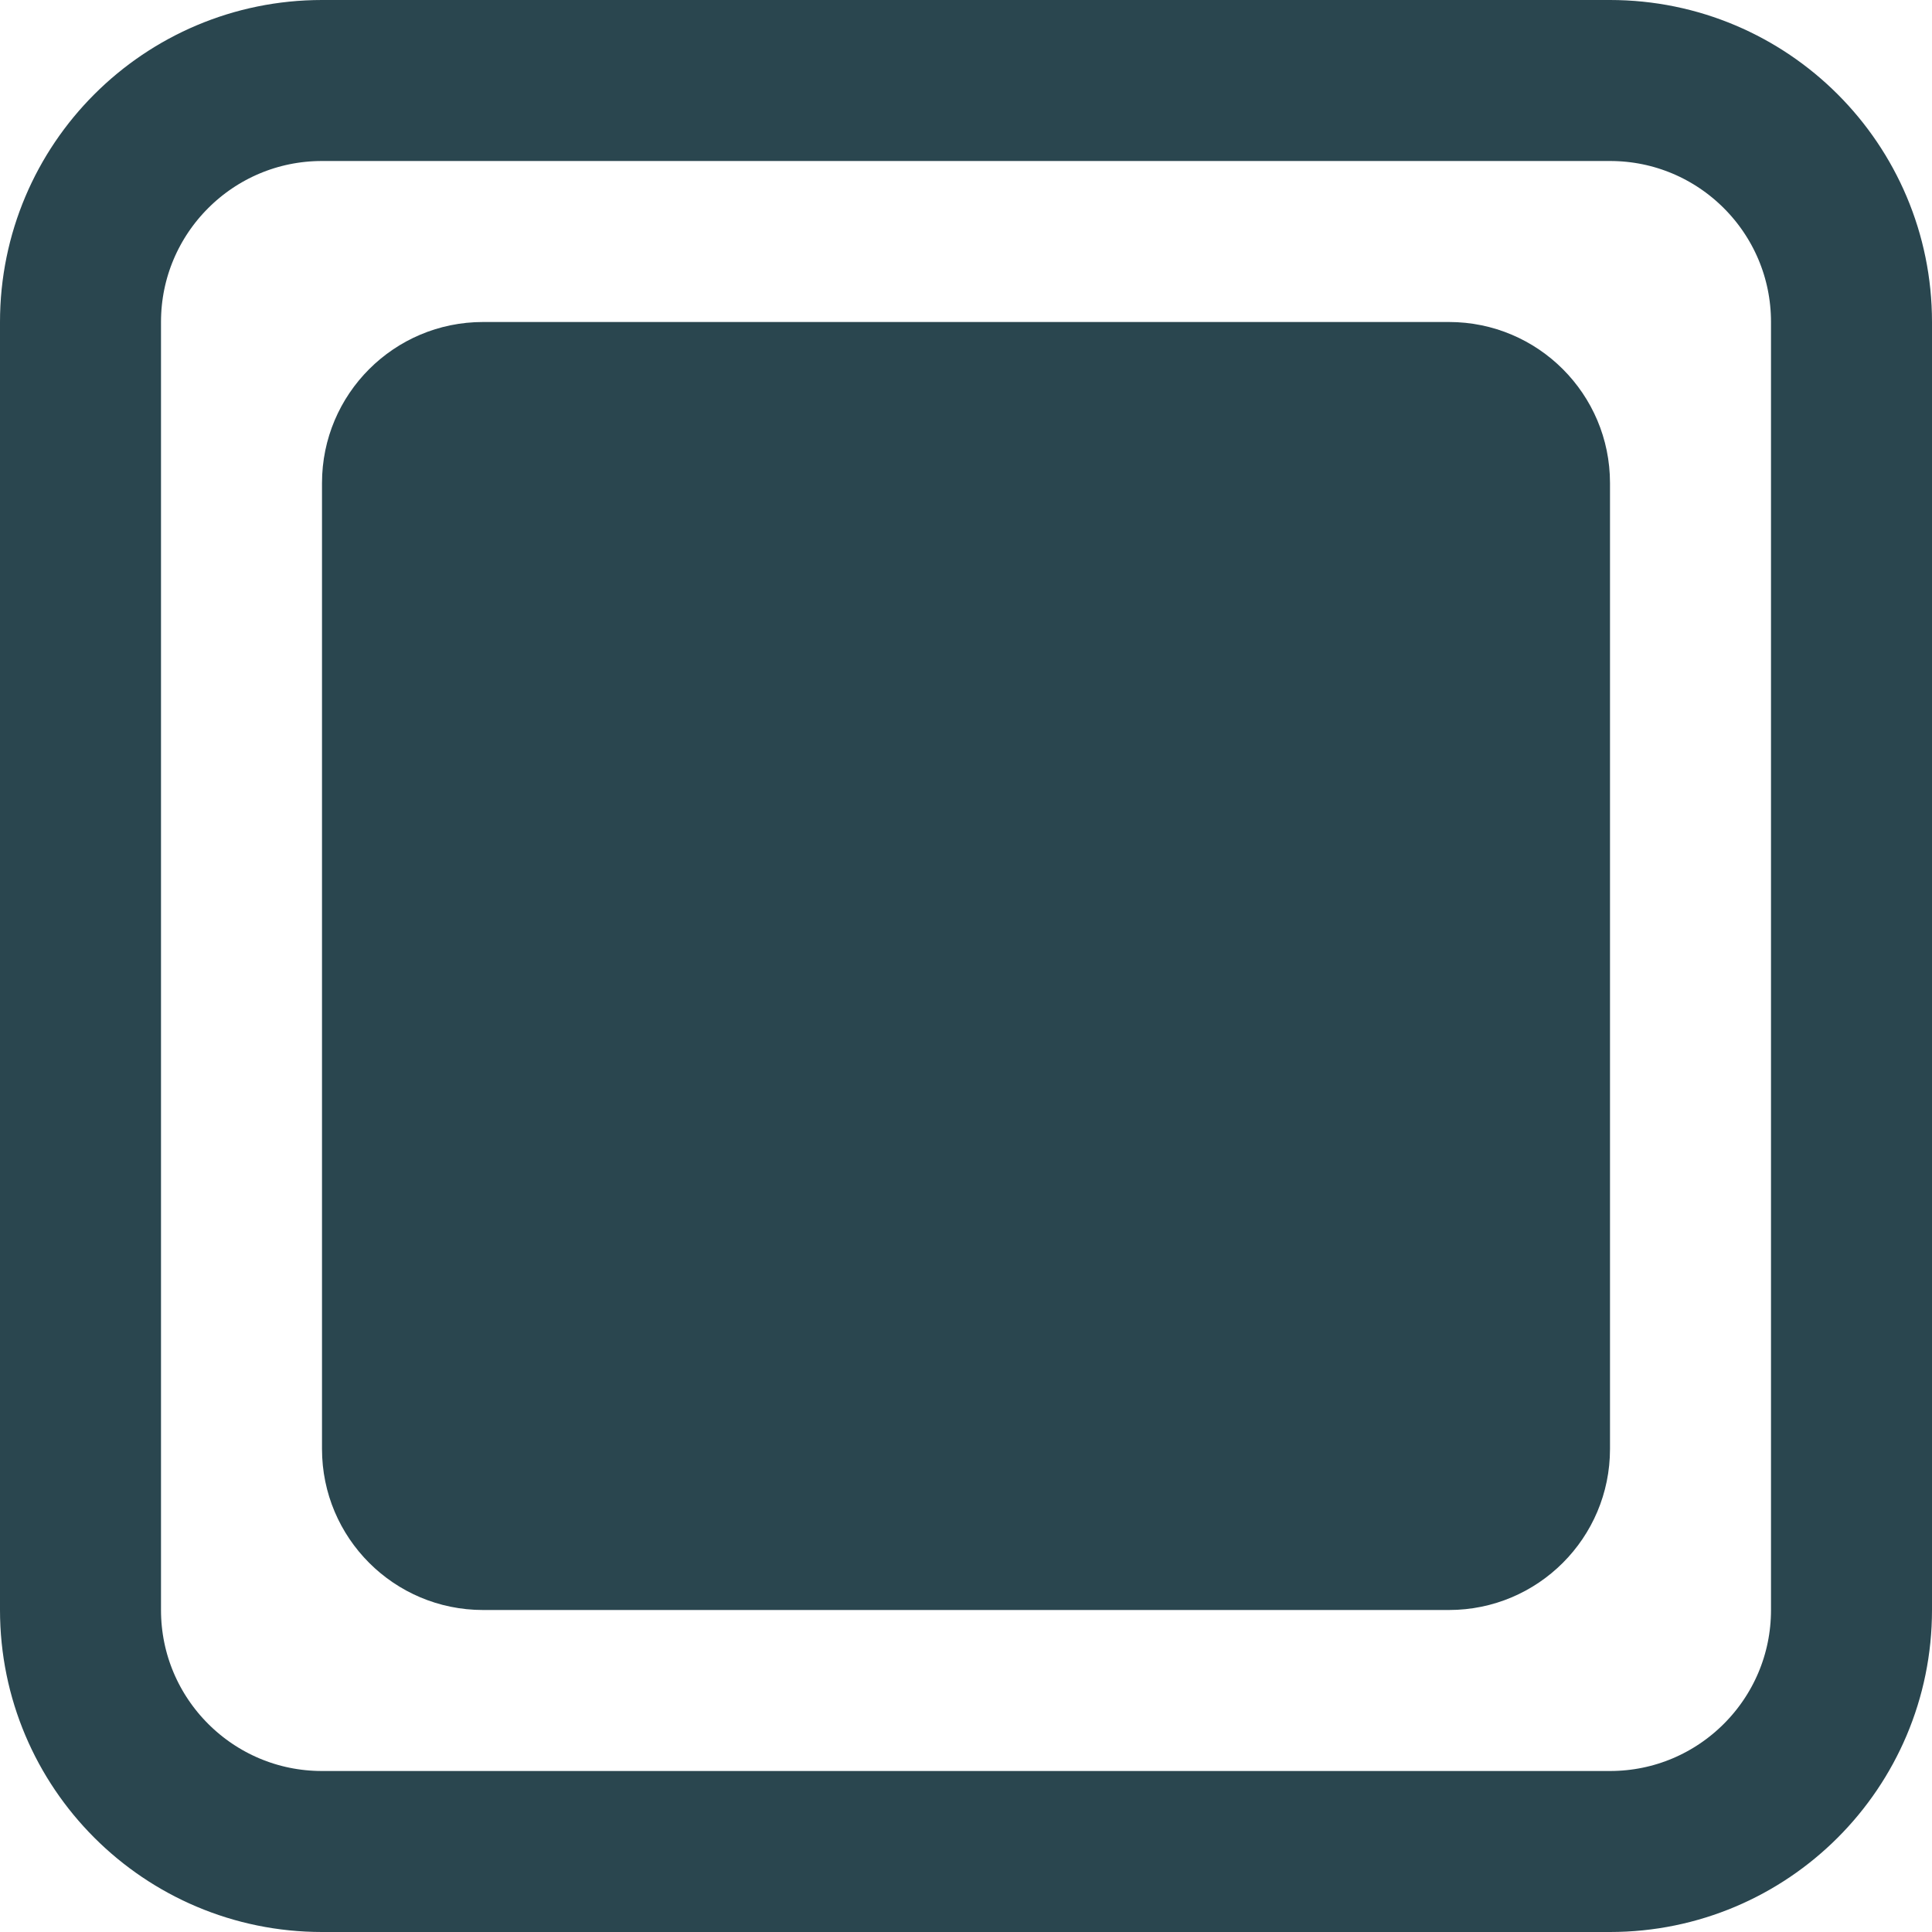
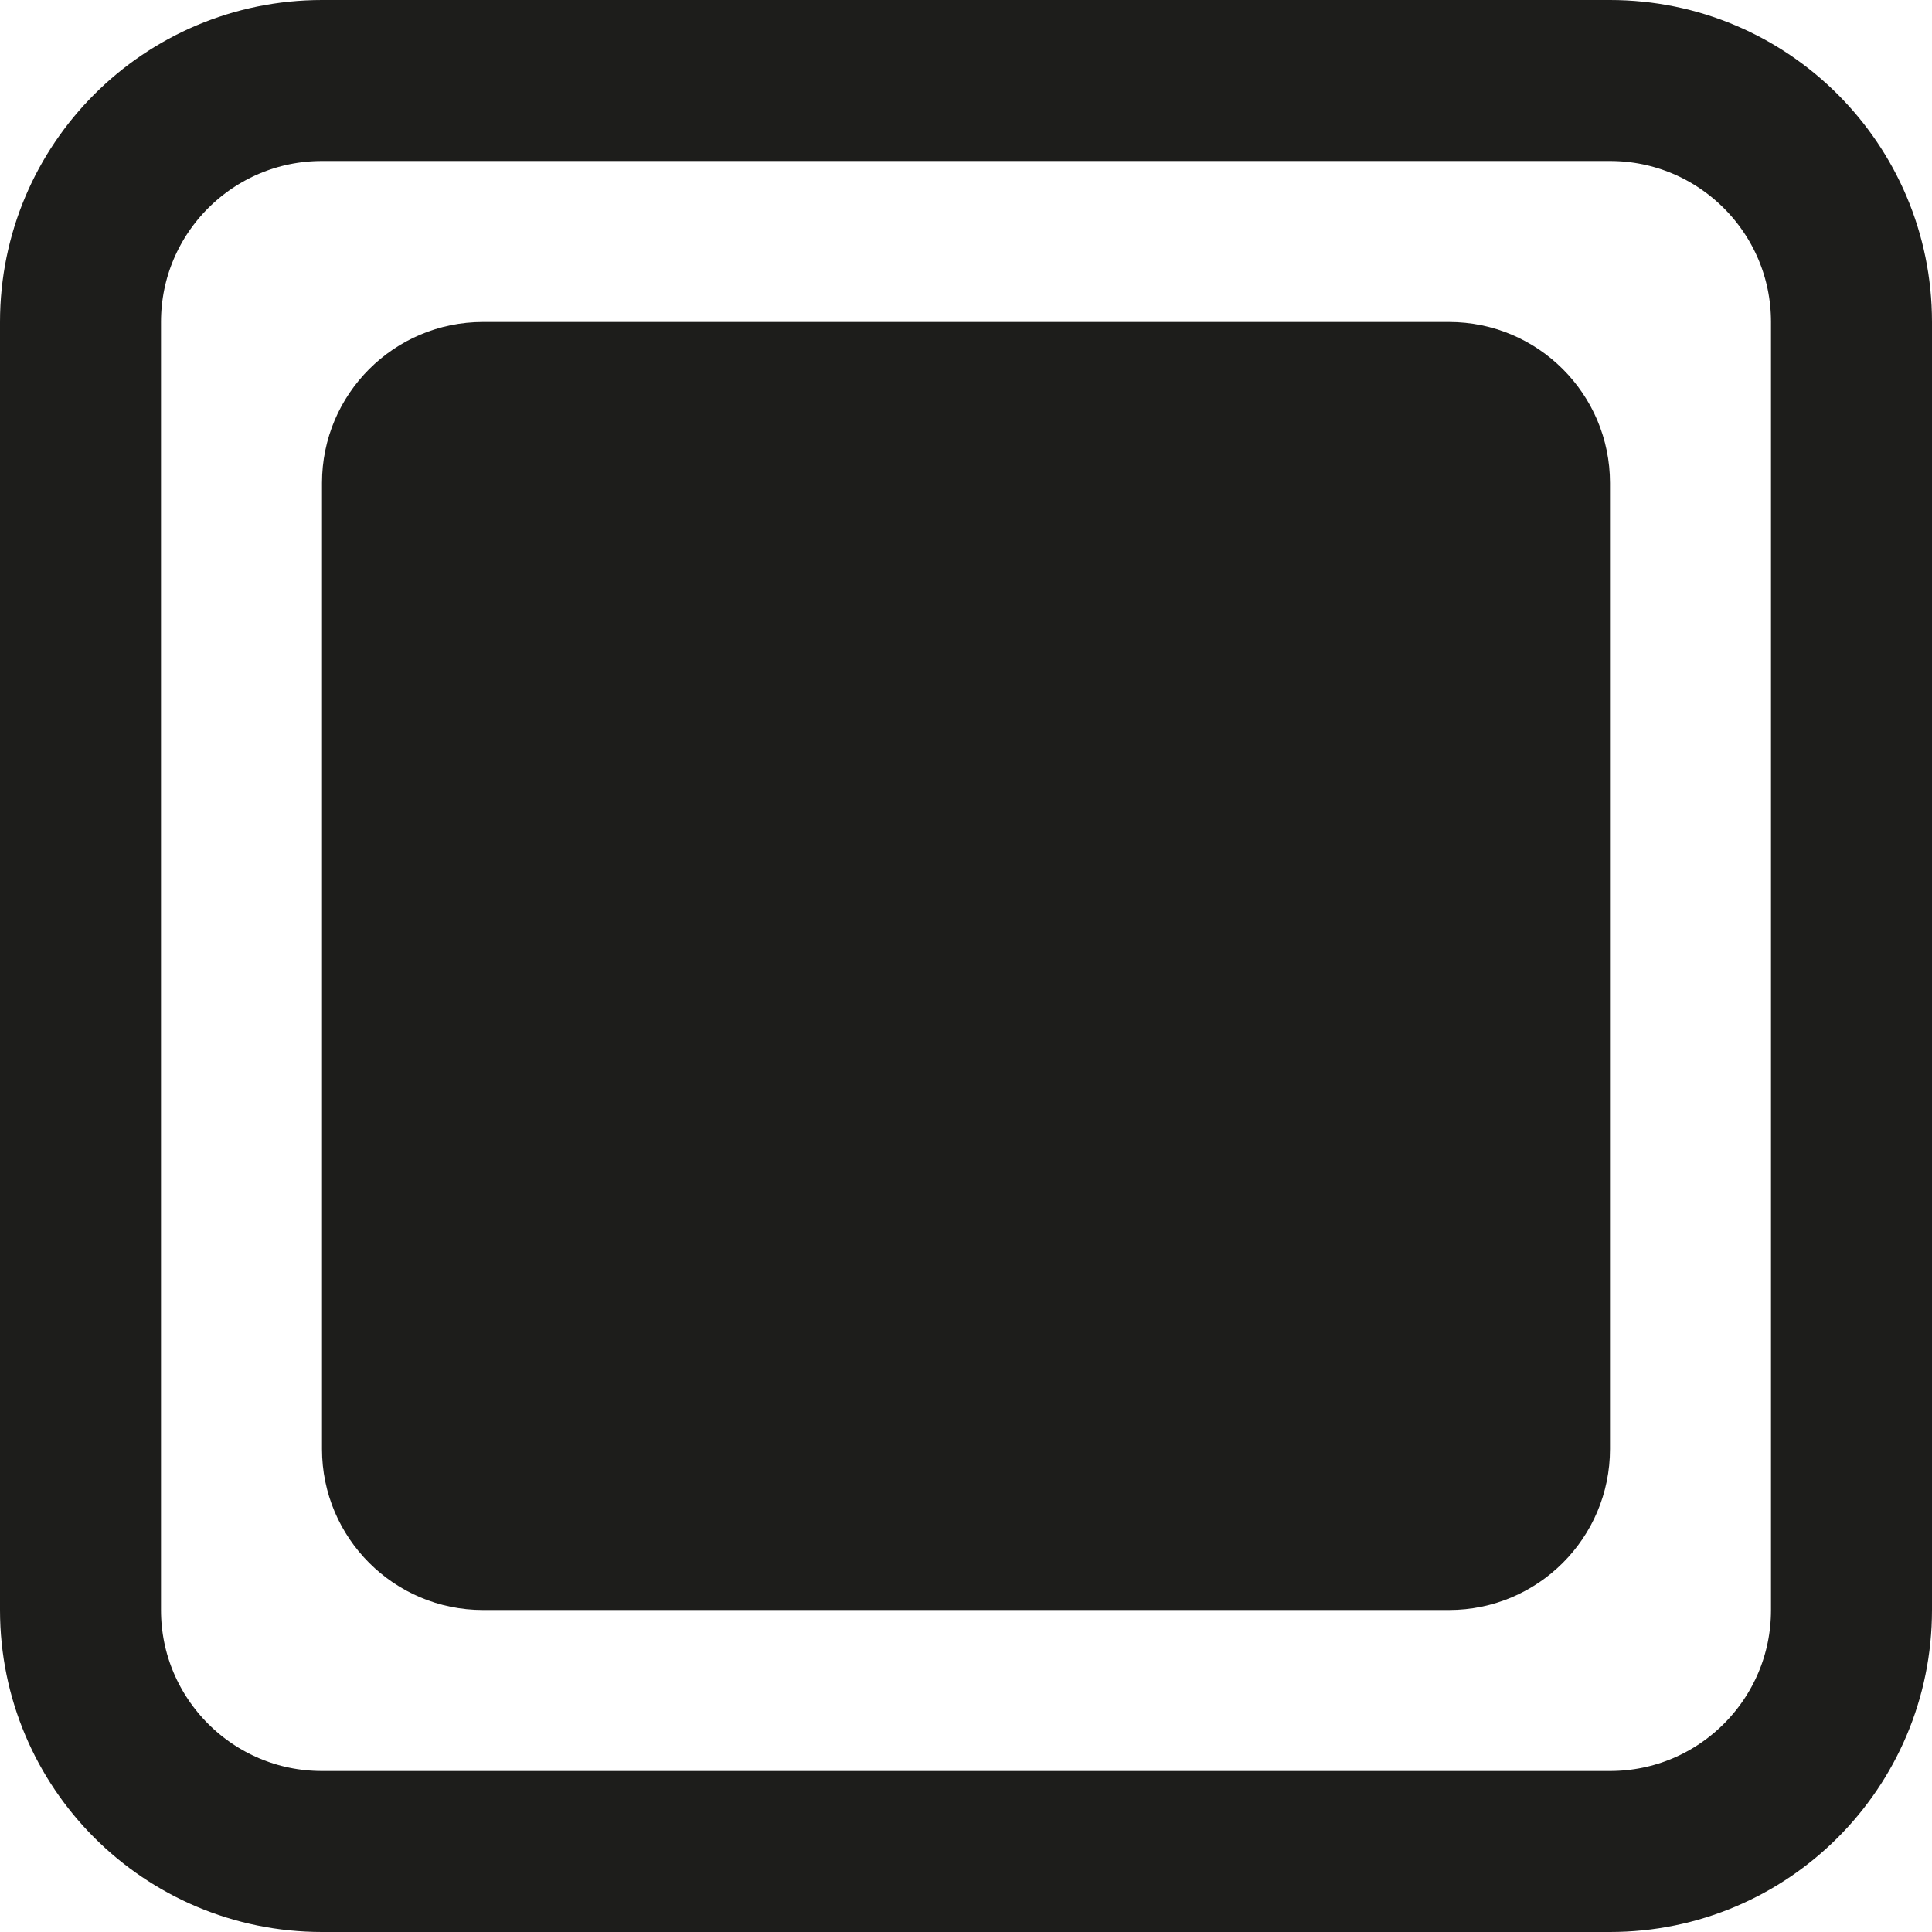
<svg xmlns="http://www.w3.org/2000/svg" width="12" height="12" viewBox="0 0 12 12" fill="none">
-   <rect x="0.5" y="0.5" width="11" height="11" rx="1.5" stroke="#2A464F" />
-   <rect x="2" y="2" width="8" height="8" rx="1" fill="#2A464F" />
+   <rect x="0.5" y="0.5" width="11" height="11" rx="1.5" stroke="#1D1D1B" />
+   <rect x="2" y="2" width="8" height="8" rx="1" fill="#1D1D1B" />
</svg>
